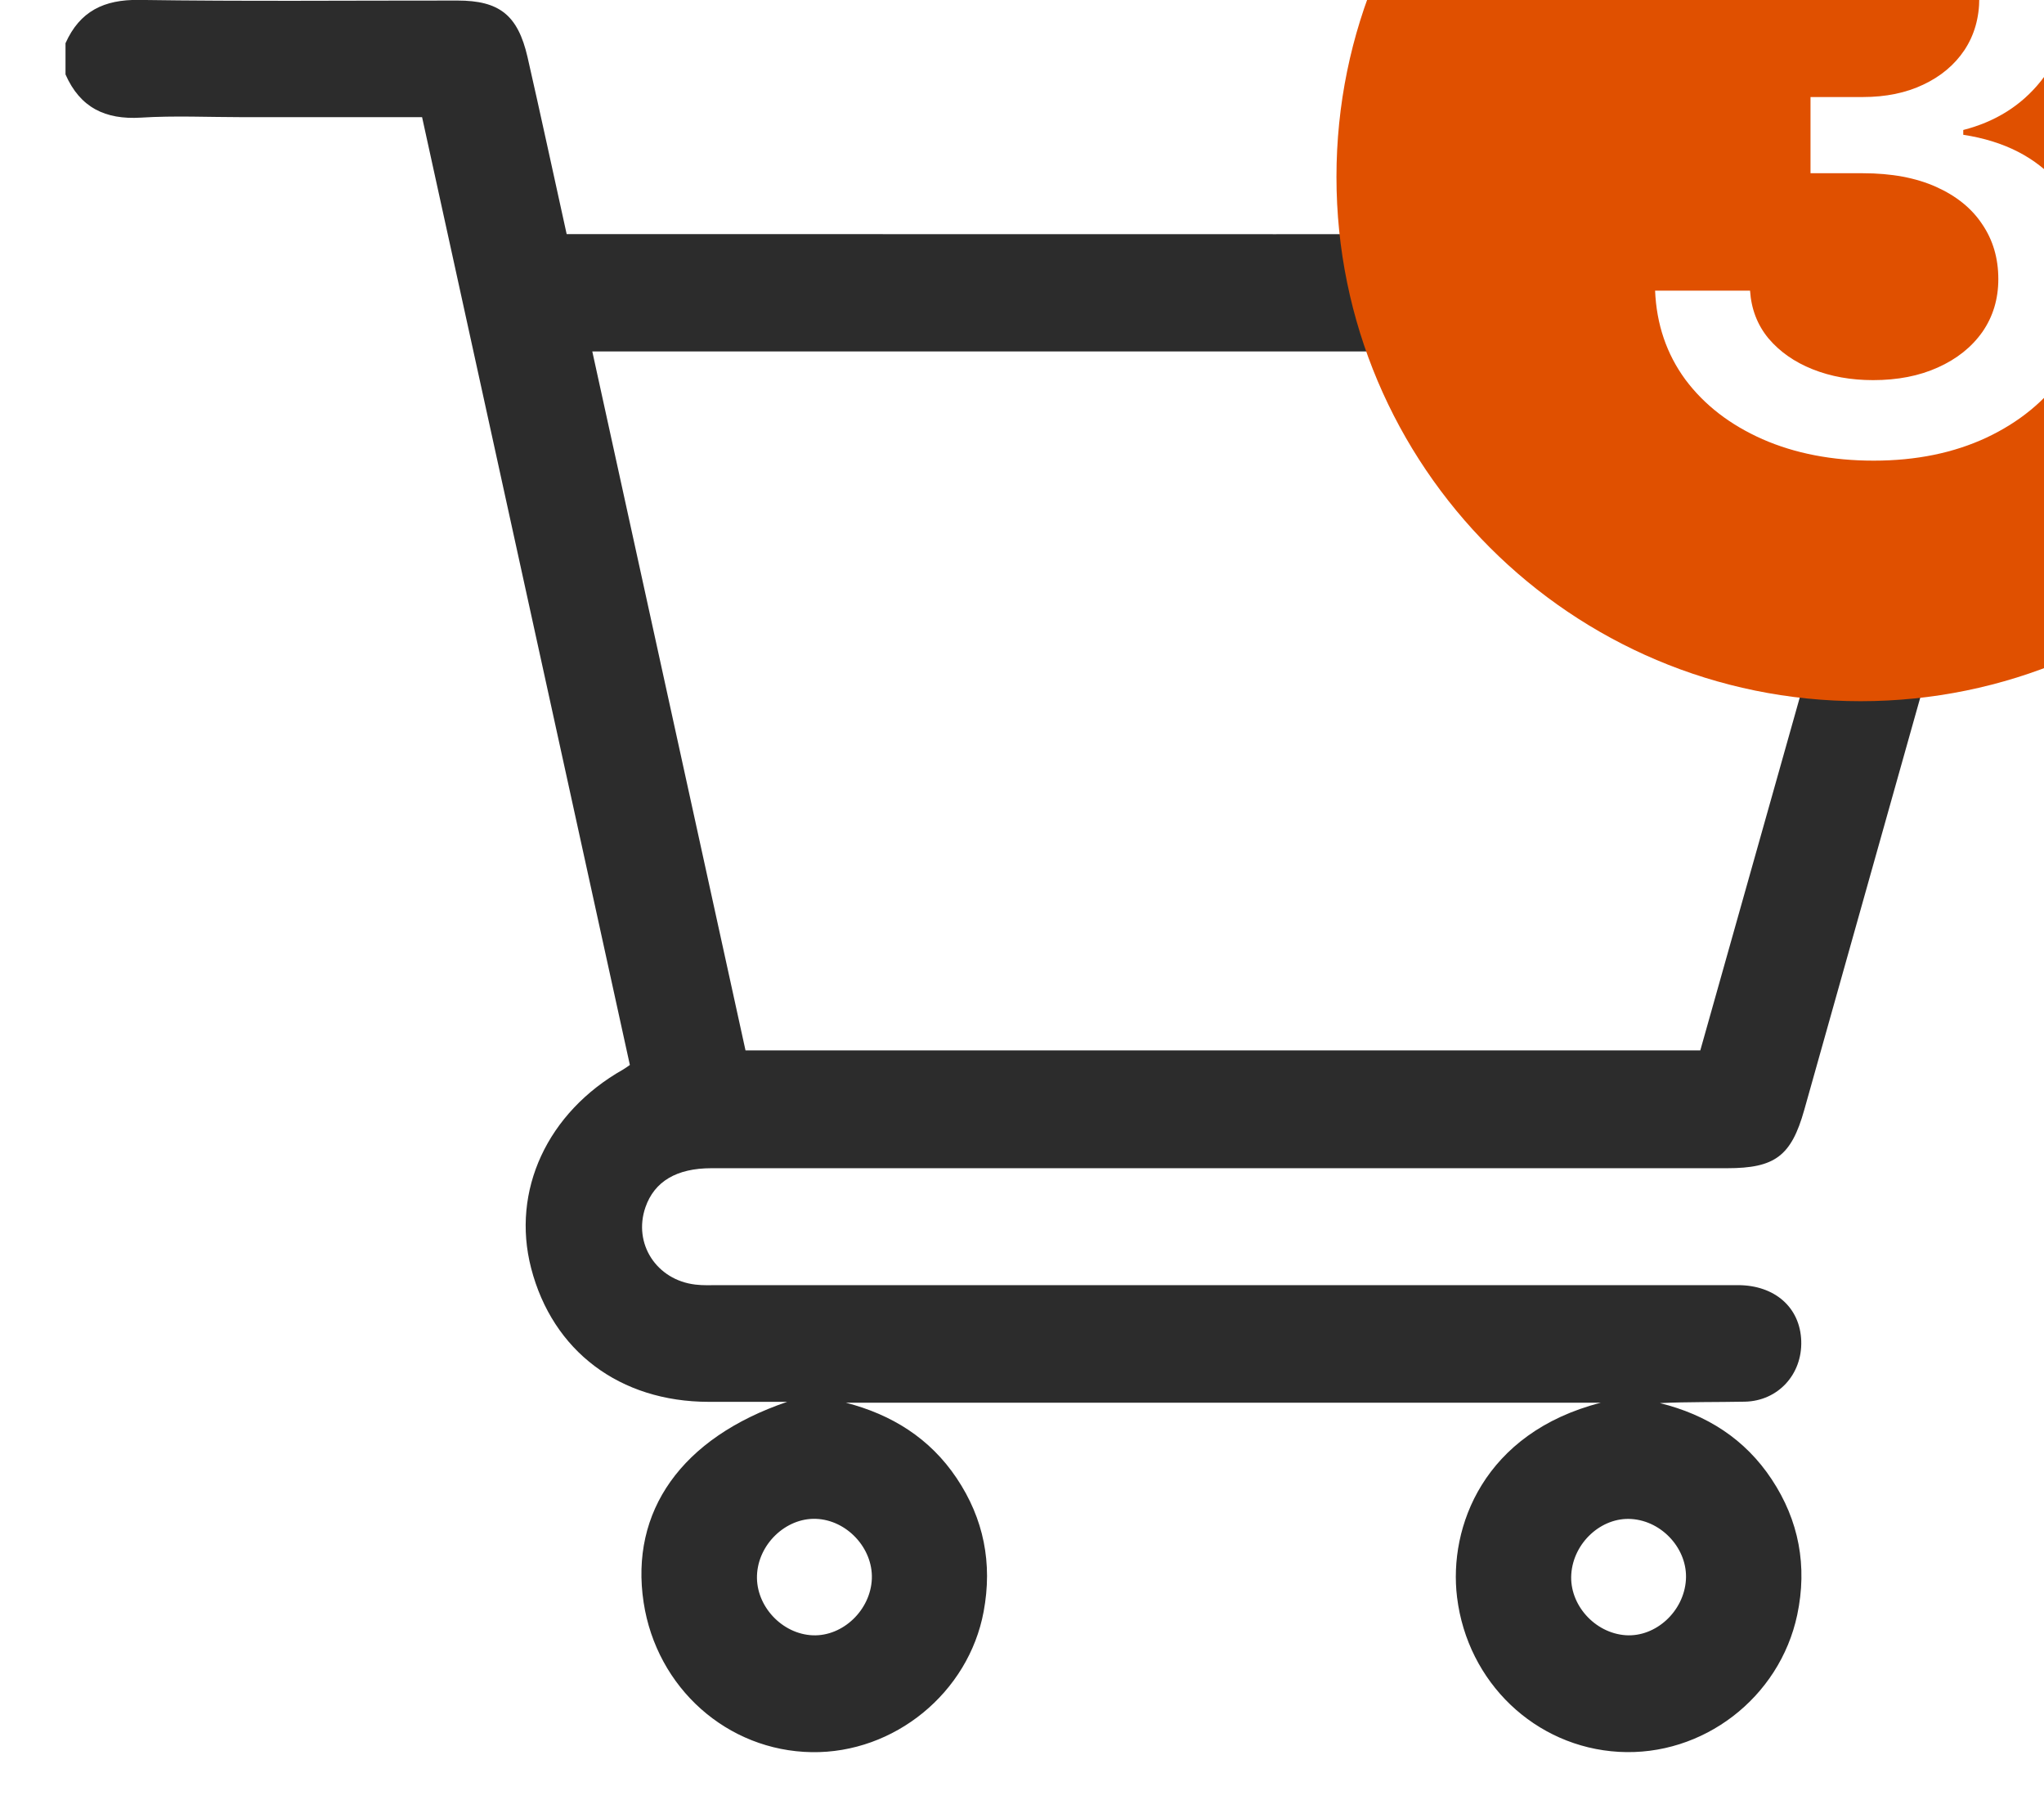
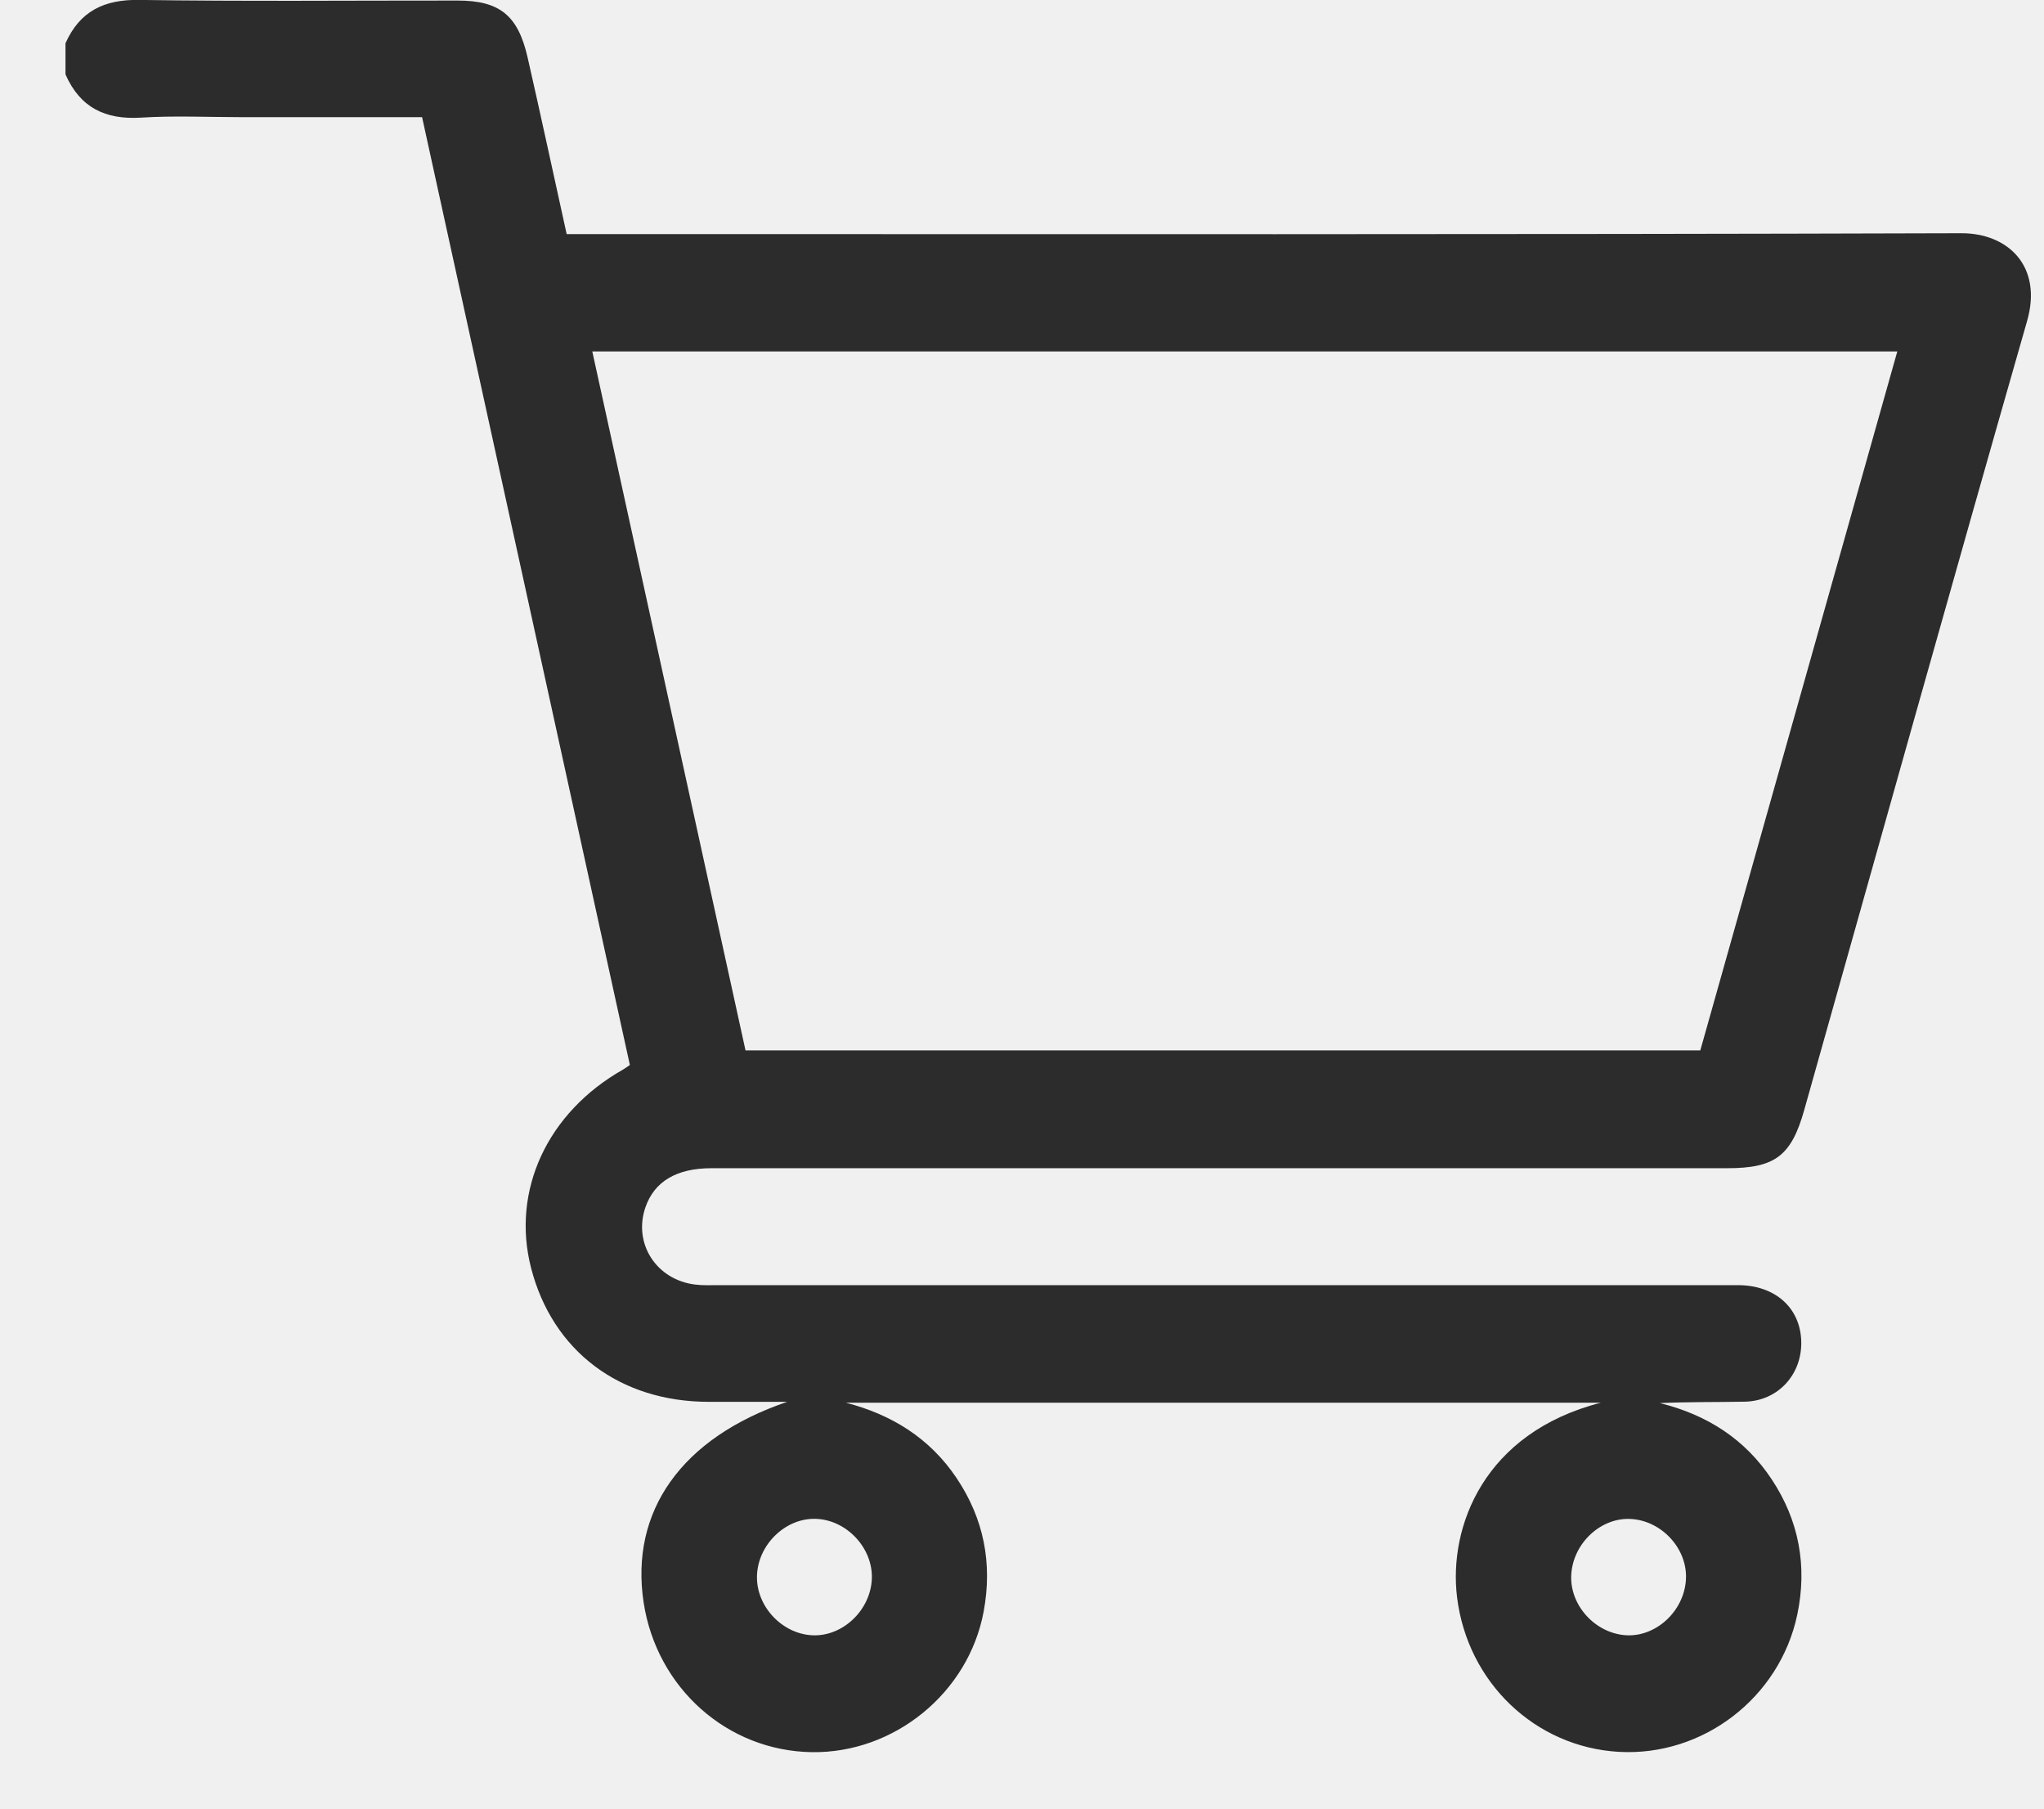
<svg xmlns="http://www.w3.org/2000/svg" width="26" height="23" viewBox="0 0 26 23" fill="none">
-   <rect width="26" height="23" fill="#E5E5E5" />
-   <g id="Home" clip-path="url(#clip0_0_1)">
-     <rect width="1600" height="6414.17" transform="translate(-1303 -51.5833)" fill="white" />
-     <g id="Group 309">
-       <g id="Rectangle 1" filter="url(#filter0_d_0_1)">
-         <rect x="-1303" y="-51.583" width="1600" height="108.333" fill="white" />
-       </g>
-       <g id="Nav top">
-         <g id="Frame" clip-path="url(#clip1_0_1)">
-           <g id="Group">
-             <path id="Vector" d="M0.833 0.55C1.015 0.142 1.324 -0.007 1.767 -0.001C3.118 0.019 4.469 0.006 5.82 0.007C6.352 0.007 6.587 0.192 6.71 0.725C6.878 1.462 7.037 2.202 7.208 2.977C7.305 2.977 7.407 2.977 7.51 2.977C13.322 2.977 19.135 2.984 24.947 2.966C25.542 2.964 25.985 3.385 25.785 4.082C24.828 7.423 23.893 10.771 22.95 14.116C22.785 14.701 22.578 14.856 21.969 14.856C17.663 14.856 13.357 14.856 9.05 14.856C8.606 14.856 8.324 15.024 8.21 15.353C8.051 15.814 8.35 16.278 8.846 16.336C8.942 16.348 9.041 16.343 9.139 16.343C13.461 16.343 17.784 16.343 22.106 16.343C22.577 16.343 22.898 16.628 22.912 17.052C22.926 17.478 22.617 17.816 22.195 17.825C21.837 17.832 21.479 17.826 21.114 17.843C21.709 17.99 22.197 18.299 22.536 18.812C22.883 19.335 22.992 19.917 22.861 20.536C22.637 21.592 21.66 22.339 20.591 22.278C19.529 22.217 18.667 21.397 18.534 20.312C18.424 19.418 18.874 18.22 20.363 17.838C17.132 17.838 13.946 17.838 10.759 17.838C11.342 17.988 11.829 18.29 12.169 18.798C12.513 19.311 12.627 19.88 12.512 20.495C12.32 21.526 11.377 22.298 10.325 22.282C9.251 22.265 8.353 21.466 8.187 20.378C8.011 19.22 8.667 18.285 10.013 17.827C9.649 17.827 9.332 17.828 9.015 17.827C7.884 17.826 7.029 17.182 6.756 16.127C6.501 15.142 6.962 14.146 7.926 13.601C7.954 13.585 7.978 13.566 8.012 13.543C7.131 9.526 6.251 5.514 5.369 1.49C4.596 1.49 3.84 1.49 3.084 1.49C2.653 1.49 2.22 1.469 1.79 1.496C1.341 1.523 1.019 1.37 0.833 0.946C0.833 0.814 0.833 0.682 0.833 0.55ZM24.134 4.469C18.591 4.469 13.073 4.469 7.534 4.469C8.186 7.442 8.834 10.401 9.483 13.358C13.543 13.358 17.585 13.358 21.628 13.358C22.463 10.396 23.295 7.447 24.134 4.469ZM11.09 20.076C11.104 19.686 10.771 19.329 10.379 19.315C9.995 19.301 9.643 19.639 9.629 20.035C9.615 20.425 9.948 20.781 10.34 20.796C10.724 20.81 11.075 20.473 11.09 20.076ZM20.752 19.317C20.37 19.291 20.013 19.619 19.987 20.019C19.961 20.406 20.285 20.768 20.68 20.795C21.061 20.82 21.419 20.493 21.445 20.092C21.471 19.705 21.147 19.343 20.752 19.317Z" fill="#2C2C2C" />
-           </g>
-         </g>
-       </g>
-     </g>
-     <g id="Nav top/state8">
-       <g id="Group 752">
-         <circle id="Ellipse 23" cx="23.667" cy="2.25" r="6.667" fill="#E05000" />
-         <path id="3" d="M23.834 5.858C23.306 5.858 22.834 5.767 22.419 5.585C22.006 5.402 21.679 5.15 21.438 4.827C21.199 4.501 21.071 4.124 21.053 3.696H22.261C22.276 3.929 22.354 4.132 22.495 4.303C22.639 4.473 22.826 4.604 23.057 4.696C23.288 4.788 23.544 4.834 23.826 4.834C24.137 4.834 24.411 4.781 24.65 4.673C24.891 4.565 25.079 4.415 25.215 4.223C25.351 4.028 25.419 3.803 25.419 3.549C25.419 3.285 25.351 3.053 25.215 2.853C25.082 2.651 24.886 2.492 24.627 2.376C24.37 2.261 24.06 2.203 23.696 2.203H23.03V1.234H23.696C23.988 1.234 24.245 1.181 24.465 1.076C24.688 0.971 24.863 0.824 24.988 0.637C25.114 0.447 25.177 0.226 25.177 -0.028C25.177 -0.272 25.122 -0.484 25.011 -0.663C24.904 -0.845 24.75 -0.987 24.55 -1.09C24.352 -1.193 24.119 -1.244 23.85 -1.244C23.593 -1.244 23.353 -1.197 23.13 -1.102C22.91 -1.009 22.73 -0.876 22.592 -0.702C22.453 -0.53 22.379 -0.323 22.369 -0.082H21.218C21.231 -0.508 21.357 -0.882 21.595 -1.205C21.836 -1.529 22.154 -1.781 22.549 -1.963C22.944 -2.145 23.383 -2.237 23.865 -2.237C24.37 -2.237 24.806 -2.138 25.173 -1.94C25.542 -1.745 25.827 -1.485 26.027 -1.159C26.23 -0.834 26.33 -0.477 26.327 -0.09C26.33 0.351 26.207 0.726 25.958 1.034C25.712 1.341 25.383 1.548 24.973 1.653V1.714C25.496 1.794 25.901 2.002 26.189 2.338C26.478 2.674 26.622 3.09 26.619 3.588C26.622 4.021 26.502 4.41 26.258 4.754C26.017 5.097 25.687 5.368 25.269 5.565C24.851 5.76 24.373 5.858 23.834 5.858Z" fill="white" />
-       </g>
-     </g>
-   </g>
-   <defs>
-     <filter id="filter0_d_0_1" x="-1311.33" y="-58.25" width="1616.67" height="125" filterUnits="userSpaceOnUse" color-interpolation-filters="sRGB">
-       <feFlood flood-opacity="0" result="BackgroundImageFix" />
-       <feColorMatrix in="SourceAlpha" type="matrix" values="0 0 0 0 0 0 0 0 0 0 0 0 0 0 0 0 0 0 127 0" result="hardAlpha" />
-       <feOffset dy="1.667" />
-       <feGaussianBlur stdDeviation="4.167" />
-       <feComposite in2="hardAlpha" operator="out" />
-       <feColorMatrix type="matrix" values="0 0 0 0 0 0 0 0 0 0 0 0 0 0 0 0 0 0 0.15 0" />
-       <feBlend mode="normal" in2="BackgroundImageFix" result="effect1_dropShadow_0_1" />
-       <feBlend mode="normal" in="SourceGraphic" in2="effect1_dropShadow_0_1" result="shape" />
-     </filter>
-     <clipPath id="clip0_0_1">
-       <rect width="1600" height="6414.17" fill="white" transform="translate(-1303 -51.5833)" />
-     </clipPath>
-     <clipPath id="clip1_0_1">
-       <rect width="25" height="22.283" fill="white" transform="translate(0.833252)" />
-     </clipPath>
-   </defs>
+   <path d="M0.833 0.55C1.015 0.142 1.324 -0.007 1.767 -0.001C3.118 0.019 4.469 0.006 5.82 0.007C6.352 0.007 6.587 0.192 6.71 0.725C6.878 1.462 7.037 2.202 7.208 2.977C7.305 2.977 7.407 2.977 7.51 2.977C13.322 2.977 19.135 2.984 24.947 2.966C25.542 2.964 25.985 3.385 25.785 4.082C24.828 7.423 23.893 10.771 22.95 14.116C22.785 14.701 22.578 14.856 21.969 14.856C17.663 14.856 13.357 14.856 9.05 14.856C8.606 14.856 8.324 15.024 8.21 15.353C8.051 15.814 8.35 16.278 8.846 16.336C8.942 16.348 9.041 16.343 9.139 16.343C13.461 16.343 17.784 16.343 22.106 16.343C22.577 16.343 22.898 16.628 22.912 17.052C22.926 17.478 22.617 17.816 22.195 17.825C21.837 17.832 21.479 17.826 21.114 17.843C21.709 17.99 22.197 18.299 22.536 18.812C22.883 19.335 22.992 19.917 22.861 20.536C22.637 21.592 21.66 22.339 20.591 22.278C19.529 22.217 18.667 21.397 18.534 20.312C18.424 19.418 18.874 18.22 20.363 17.838C17.132 17.838 13.946 17.838 10.759 17.838C11.342 17.988 11.829 18.29 12.169 18.798C12.513 19.311 12.627 19.88 12.512 20.495C12.32 21.526 11.377 22.298 10.325 22.282C9.251 22.265 8.353 21.466 8.187 20.378C8.011 19.22 8.667 18.285 10.013 17.827C9.649 17.827 9.332 17.828 9.015 17.827C7.884 17.826 7.029 17.182 6.756 16.127C6.501 15.142 6.962 14.146 7.926 13.601C7.954 13.585 7.978 13.566 8.012 13.543C7.131 9.526 6.251 5.514 5.369 1.49C4.596 1.49 3.84 1.49 3.084 1.49C2.653 1.49 2.22 1.469 1.79 1.496C1.341 1.523 1.019 1.37 0.833 0.946C0.833 0.814 0.833 0.682 0.833 0.55ZM24.134 4.469C18.591 4.469 13.073 4.469 7.534 4.469C8.186 7.442 8.834 10.401 9.483 13.358C13.543 13.358 17.585 13.358 21.628 13.358C22.463 10.396 23.295 7.447 24.134 4.469ZM11.09 20.076C11.104 19.686 10.771 19.329 10.379 19.315C9.995 19.301 9.643 19.639 9.629 20.035C9.615 20.425 9.948 20.781 10.34 20.796C10.724 20.81 11.075 20.473 11.09 20.076ZM20.752 19.317C20.37 19.291 20.013 19.619 19.987 20.019C19.961 20.406 20.285 20.768 20.68 20.795C21.061 20.82 21.419 20.493 21.445 20.092C21.471 19.705 21.147 19.343 20.752 19.317Z" fill="#2C2C2C" />
</svg>
